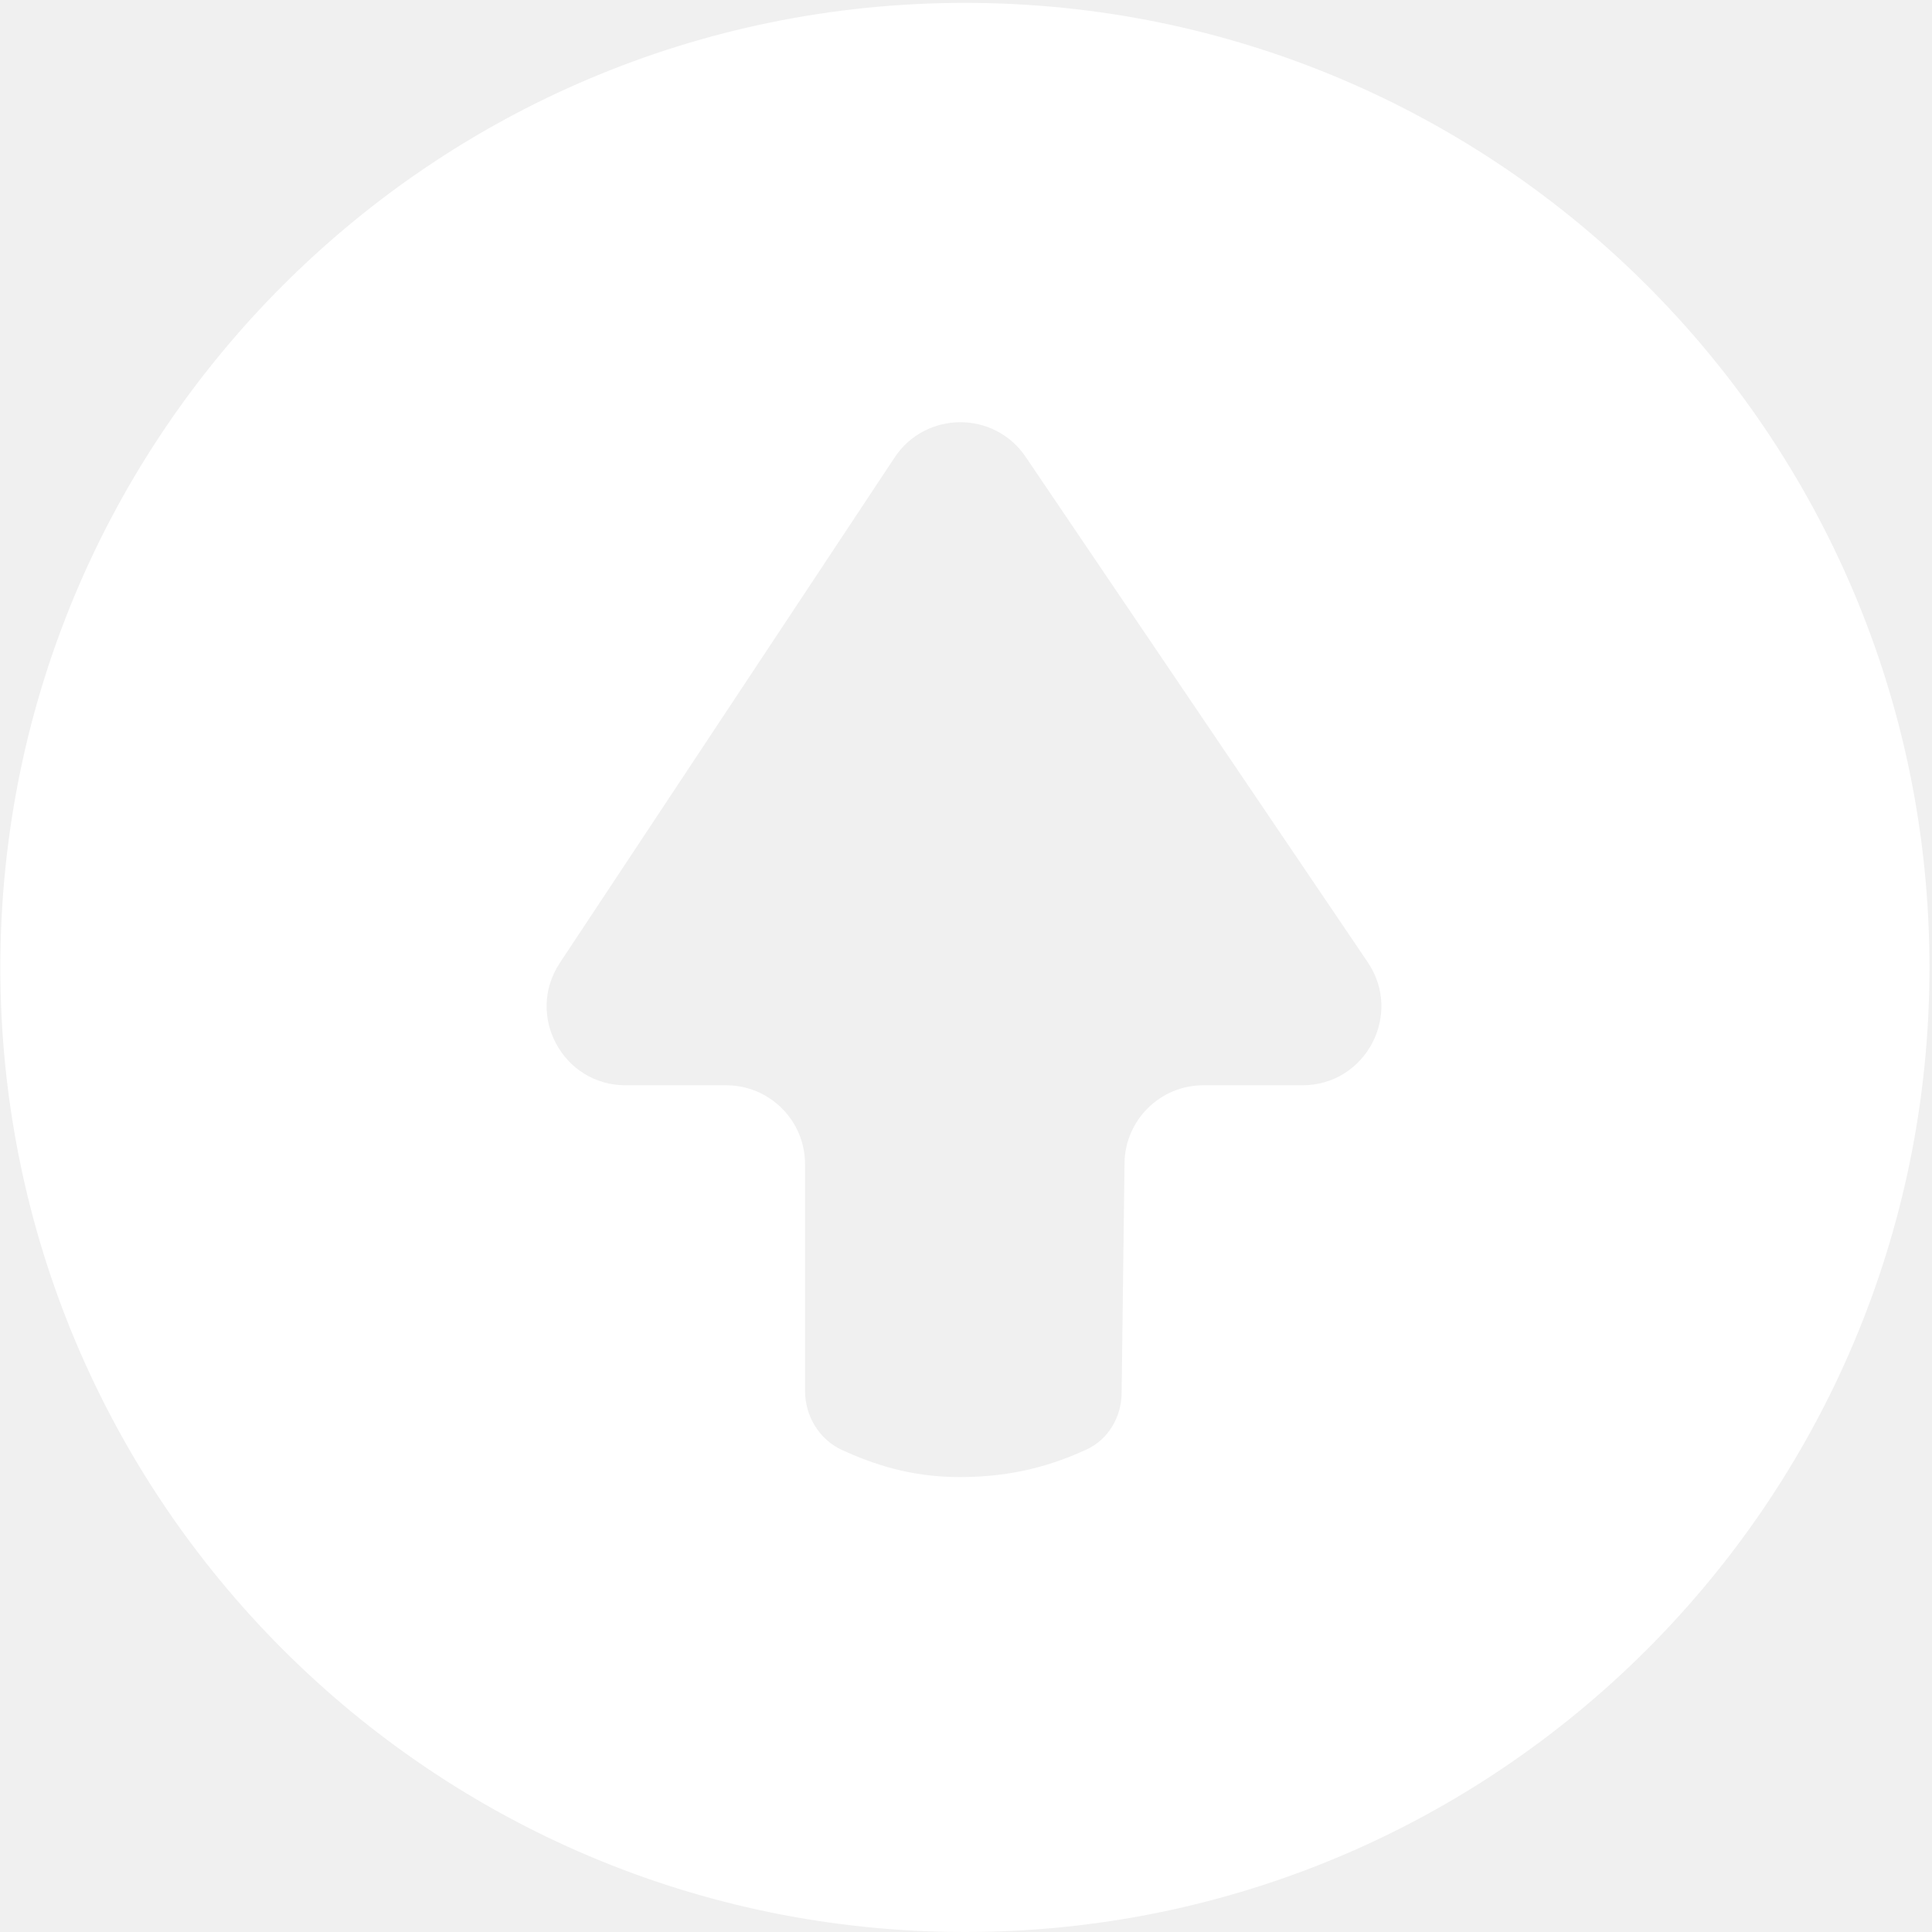
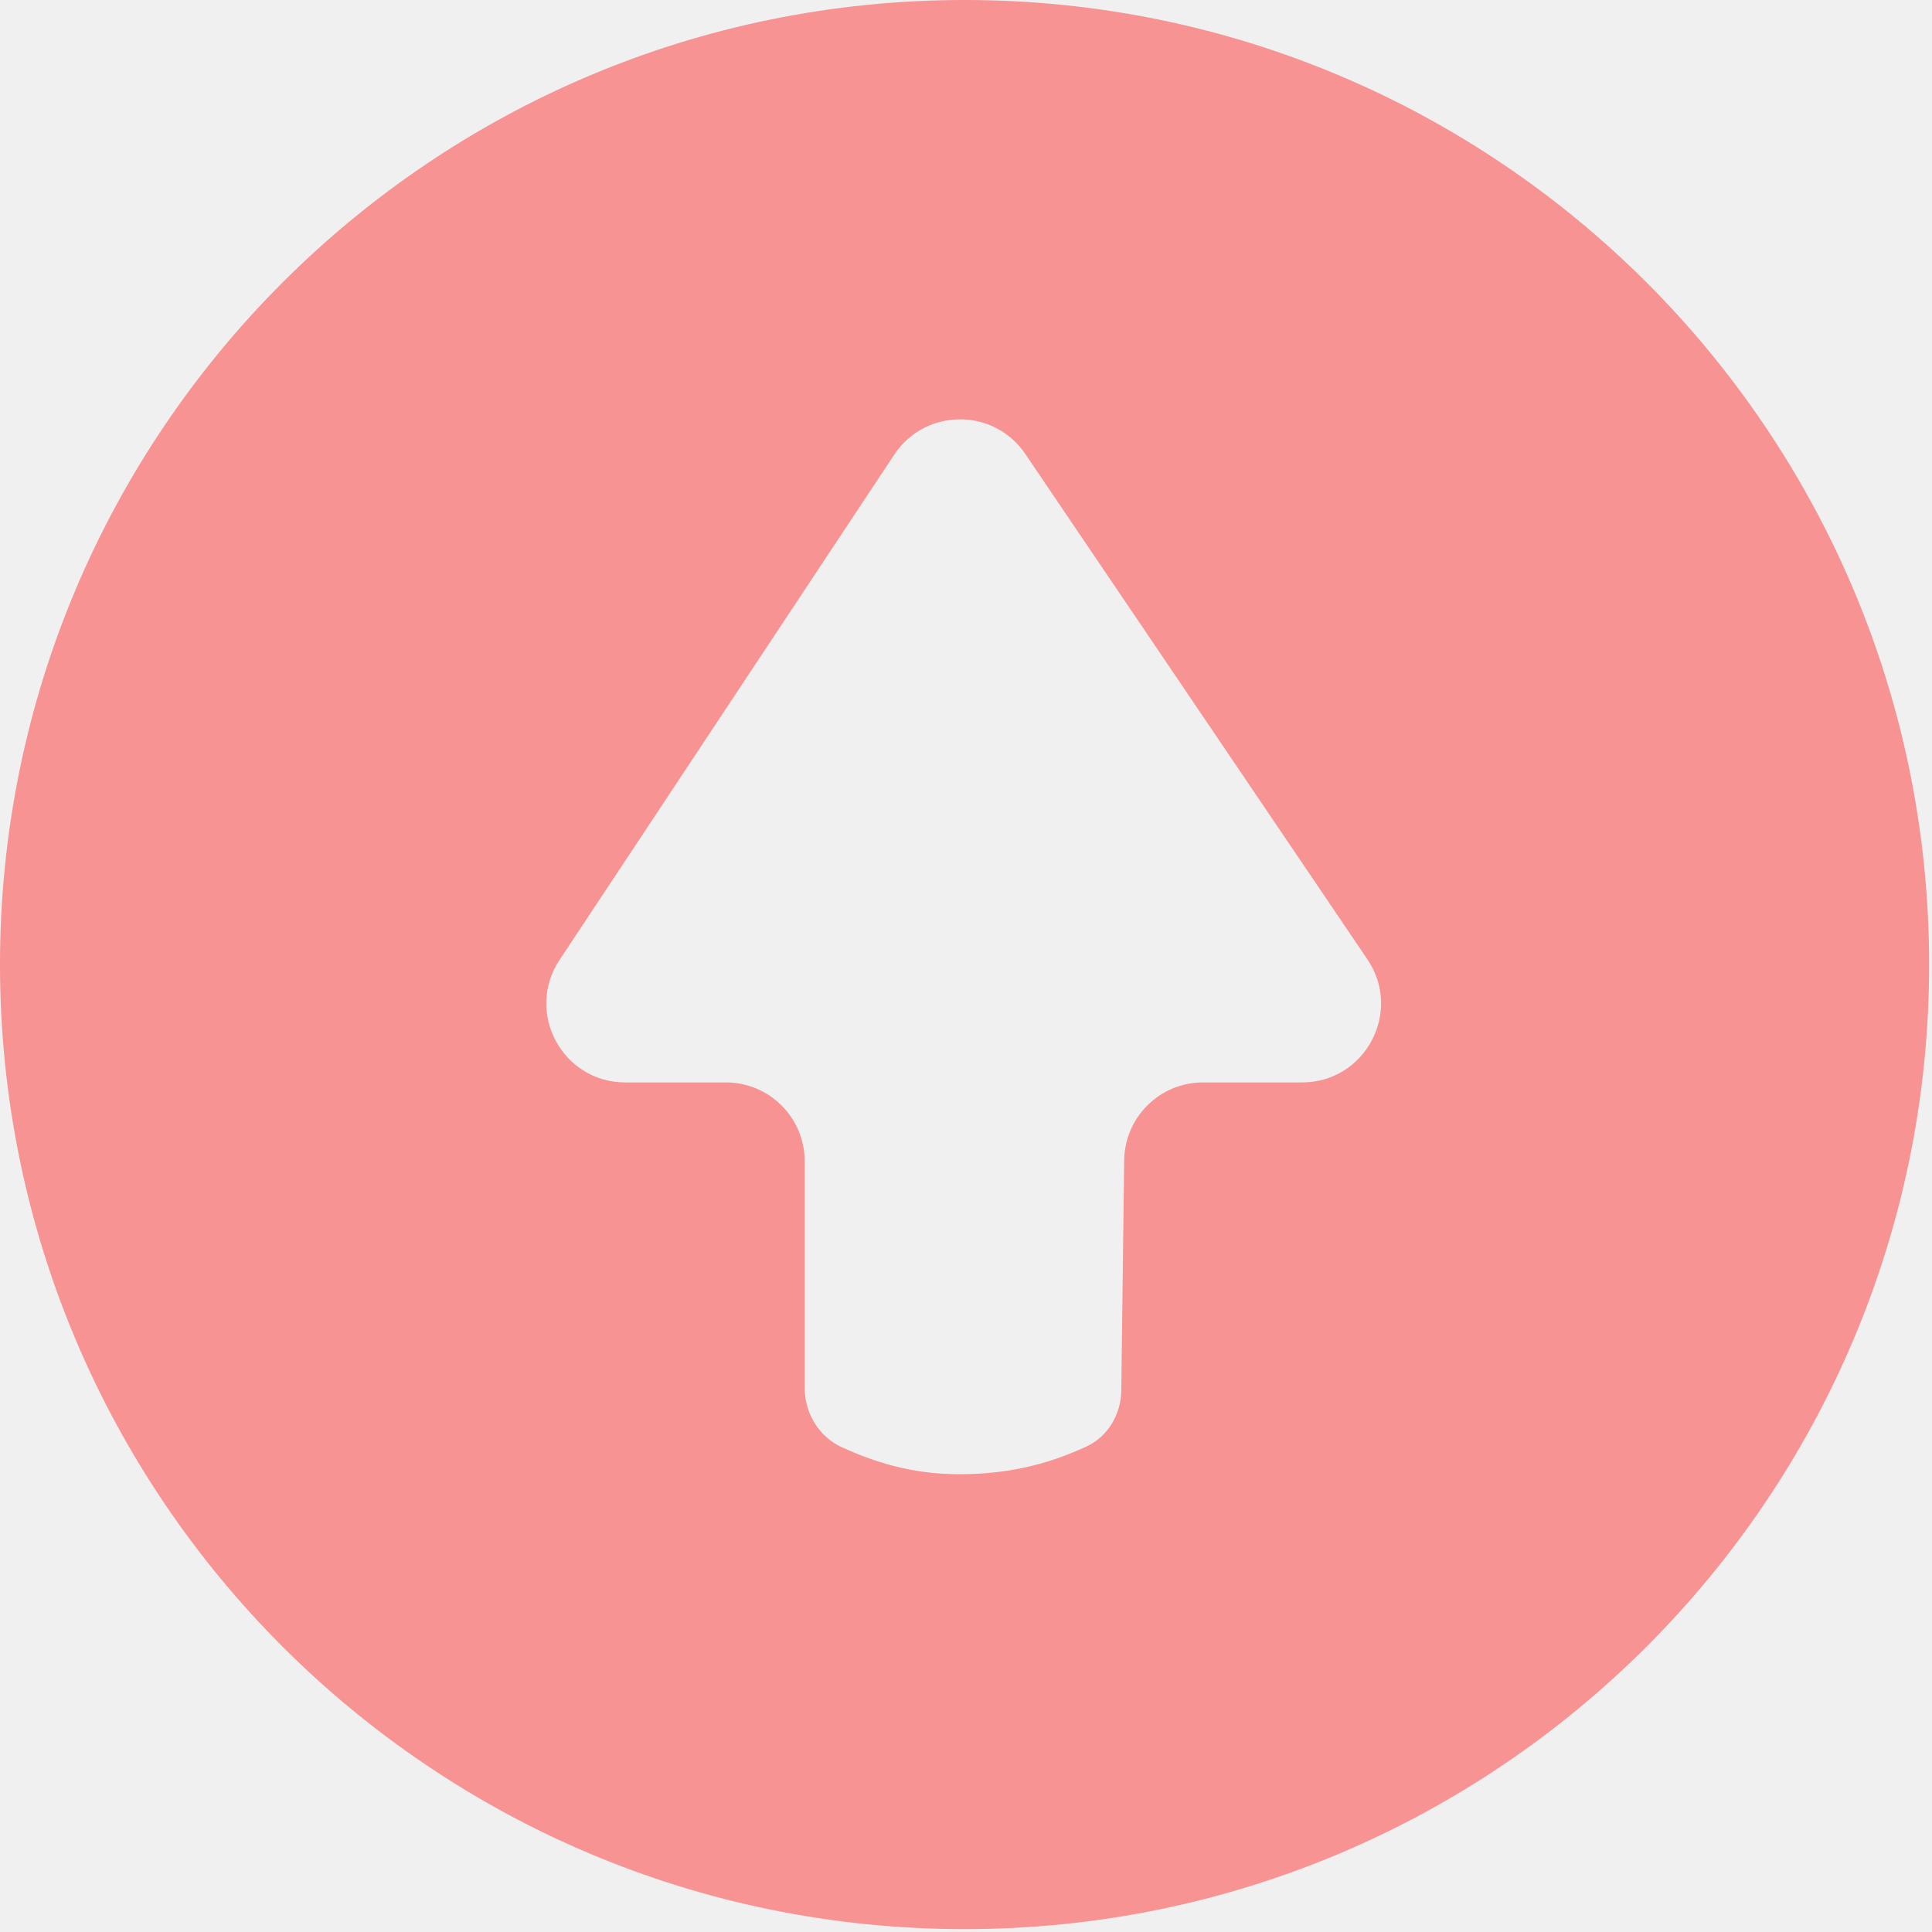
- <svg xmlns="http://www.w3.org/2000/svg" width="496" height="496" fill="none">
-   <path fill="#fff" fill-rule="evenodd" d="M247.719 496c136.763 0 247.632-110.869 247.632-247.632S384.482.736 247.719.736C110.955.736.087 111.605.087 248.368S110.955 496 247.719 496Zm40.235-138.298.742-59.087c.139-11.082 9.163-19.993 20.246-19.993h25.425c16.237 0 25.869-18.152 16.768-31.597l-87.819-129.734c-8.079-11.935-25.688-11.847-33.647.168l-85.938 129.734c-8.916 13.459.735 31.429 16.88 31.429h25.817c11.182 0 20.247 9.065 20.247 20.248v58.197c0 6.471 3.645 12.527 9.533 15.21 7.708 3.513 17.435 6.938 30.159 6.935 14.118-.003 24.213-3.249 32.566-7.078 5.581-2.558 8.944-8.293 9.021-14.432Z" clip-rule="evenodd" />
+ <svg xmlns="http://www.w3.org/2000/svg" width="496" height="496" viewBox="0 0 496 496" fill="none">
+   <path fill-rule="evenodd" clip-rule="evenodd" d="M247.632 495.264C384.395 495.264 495.264 384.395 495.264 247.632C495.264 110.869 384.395 0 247.632 0C110.869 0 0 110.869 0 247.632C0 384.395 110.869 495.264 247.632 495.264ZM287.867 356.966L288.609 297.879C288.748 286.797 297.772 277.886 308.855 277.886H334.28C350.517 277.886 360.149 259.734 351.048 246.288L263.229 116.555C255.15 104.619 237.541 104.707 229.582 116.723L143.644 246.457C134.728 259.916 144.379 277.886 160.524 277.886H186.341C197.523 277.886 206.588 286.951 206.588 298.133V356.331C206.588 362.801 210.233 368.858 216.121 371.541C223.829 375.053 233.556 378.478 246.28 378.475C260.398 378.473 270.493 375.227 278.846 371.398C284.427 368.84 287.79 363.104 287.867 356.966Z" fill="#F89393" />
+   <style>
+   path { fill: #F89393; }
+   @media (prefers-color-scheme: dark) {
+     path { fill: #E591C5; }
+   }
+ </style>
</svg>
